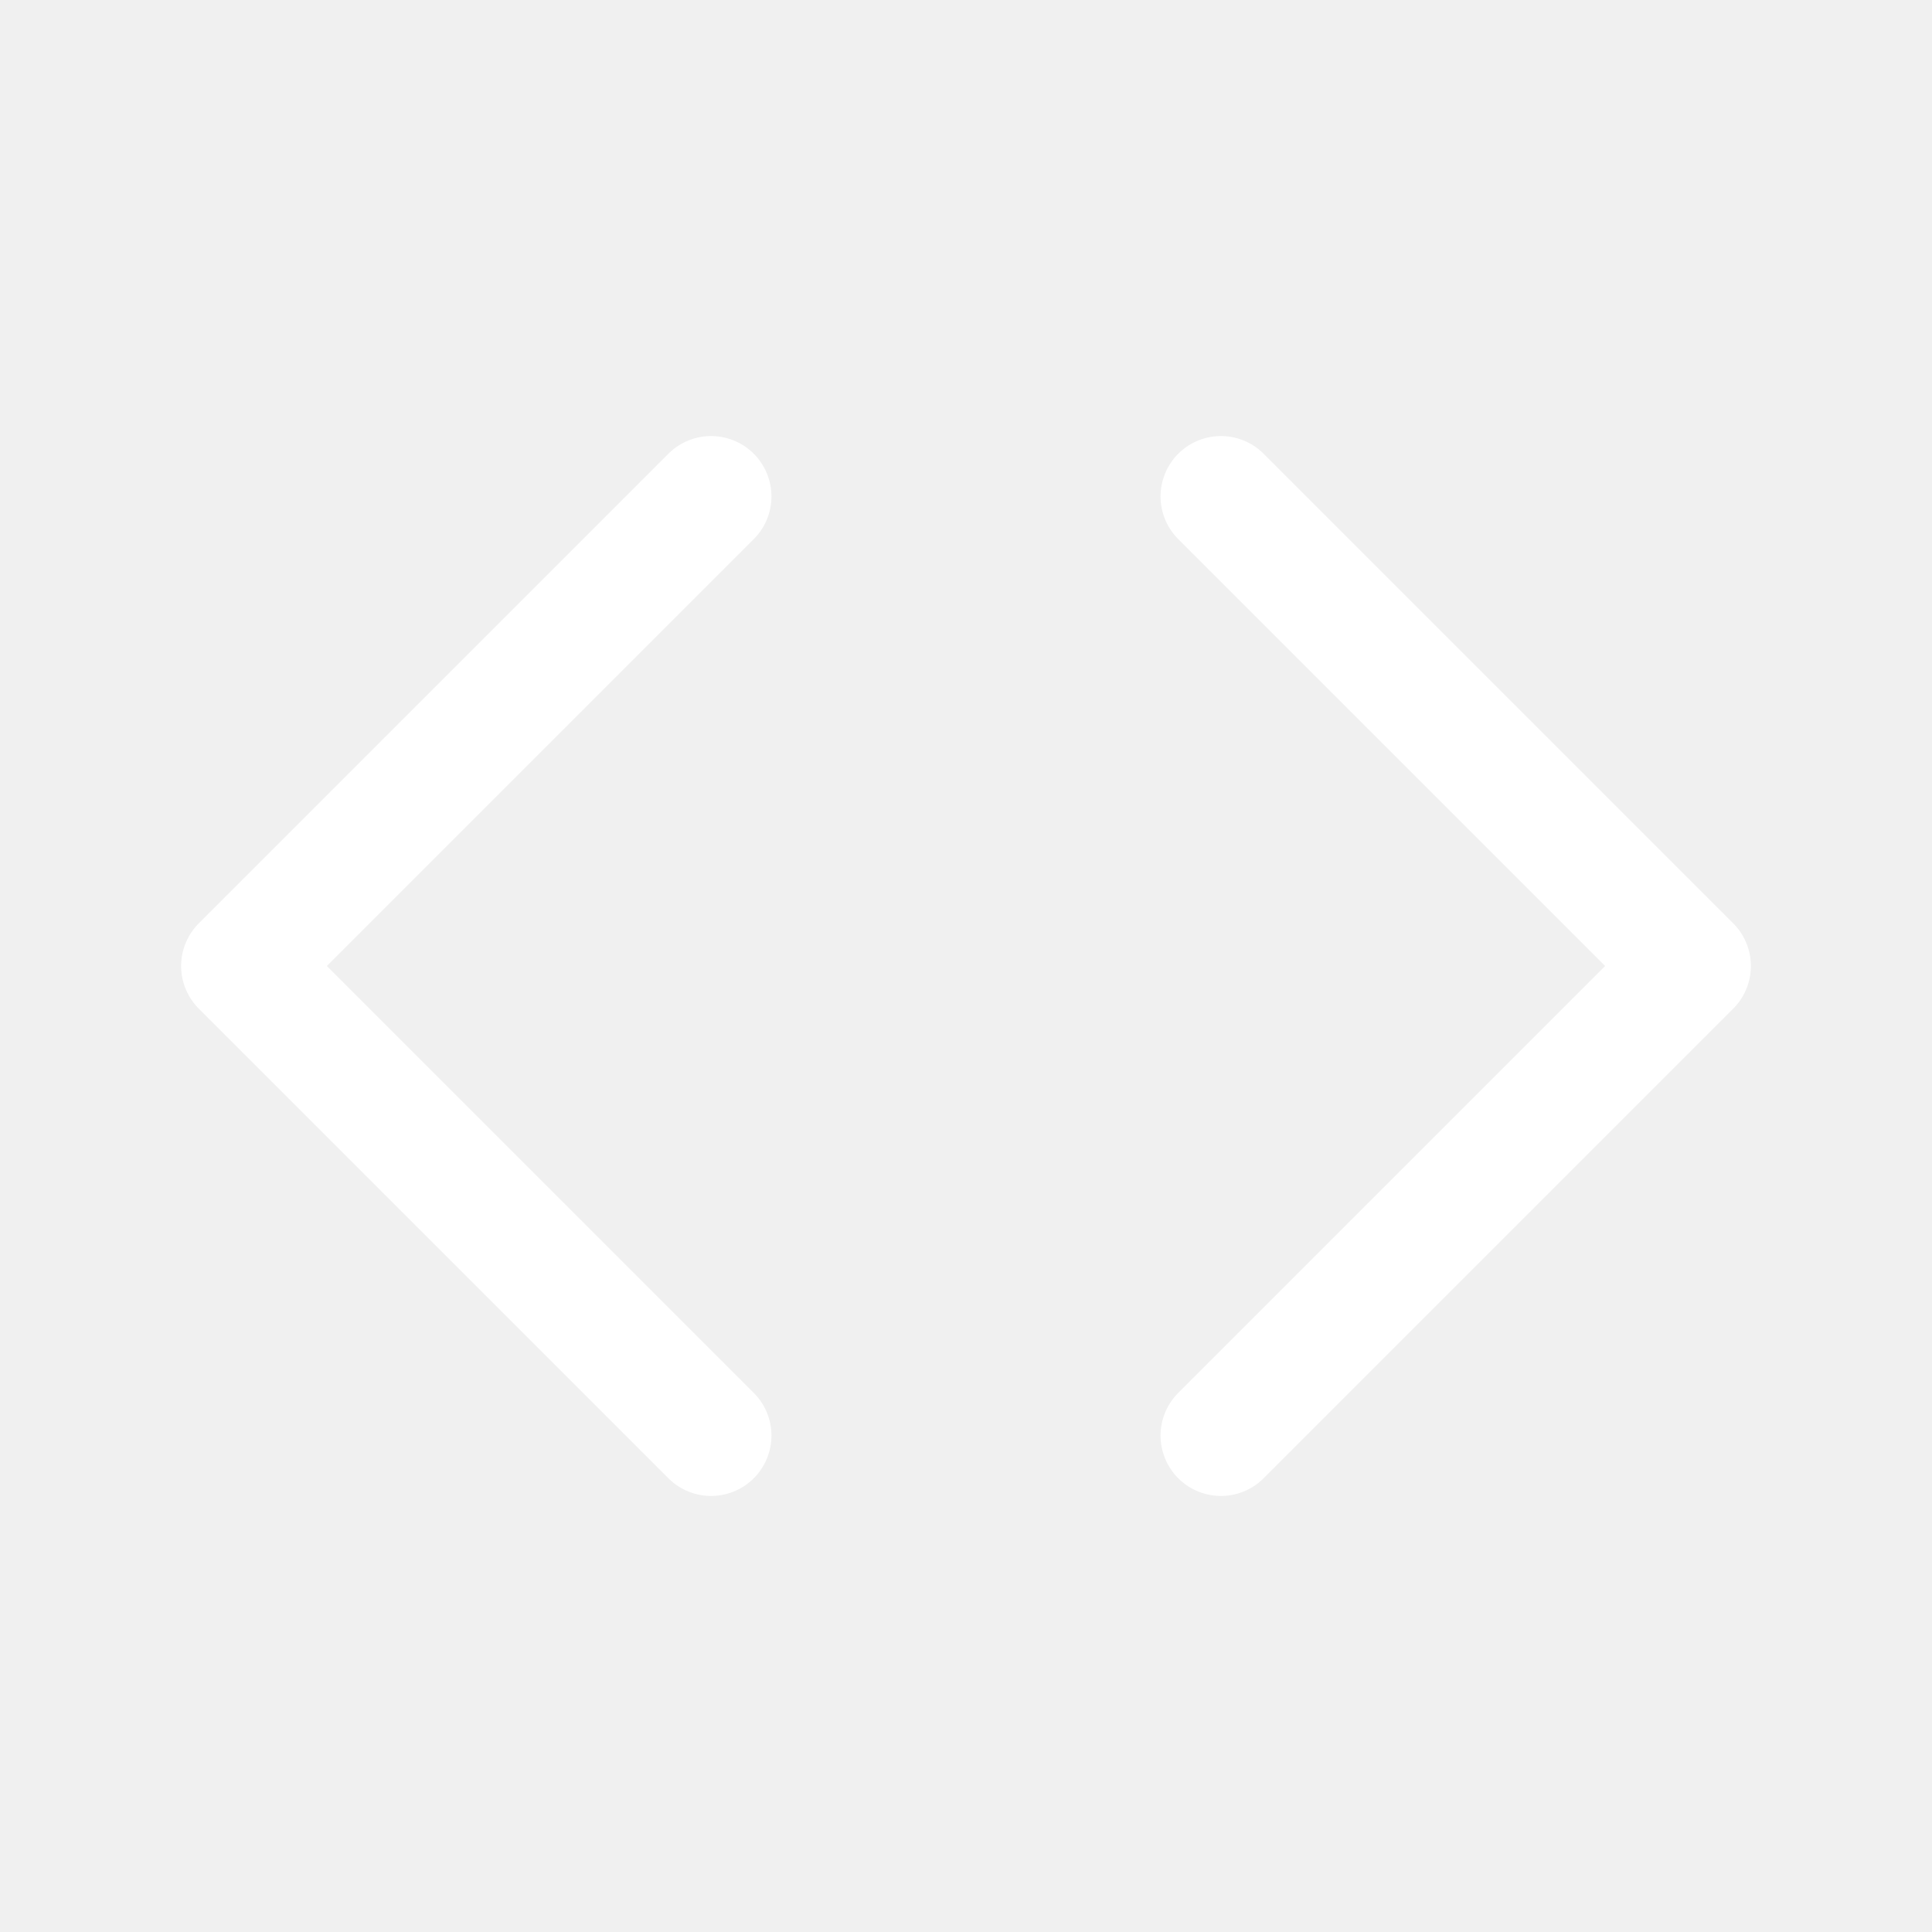
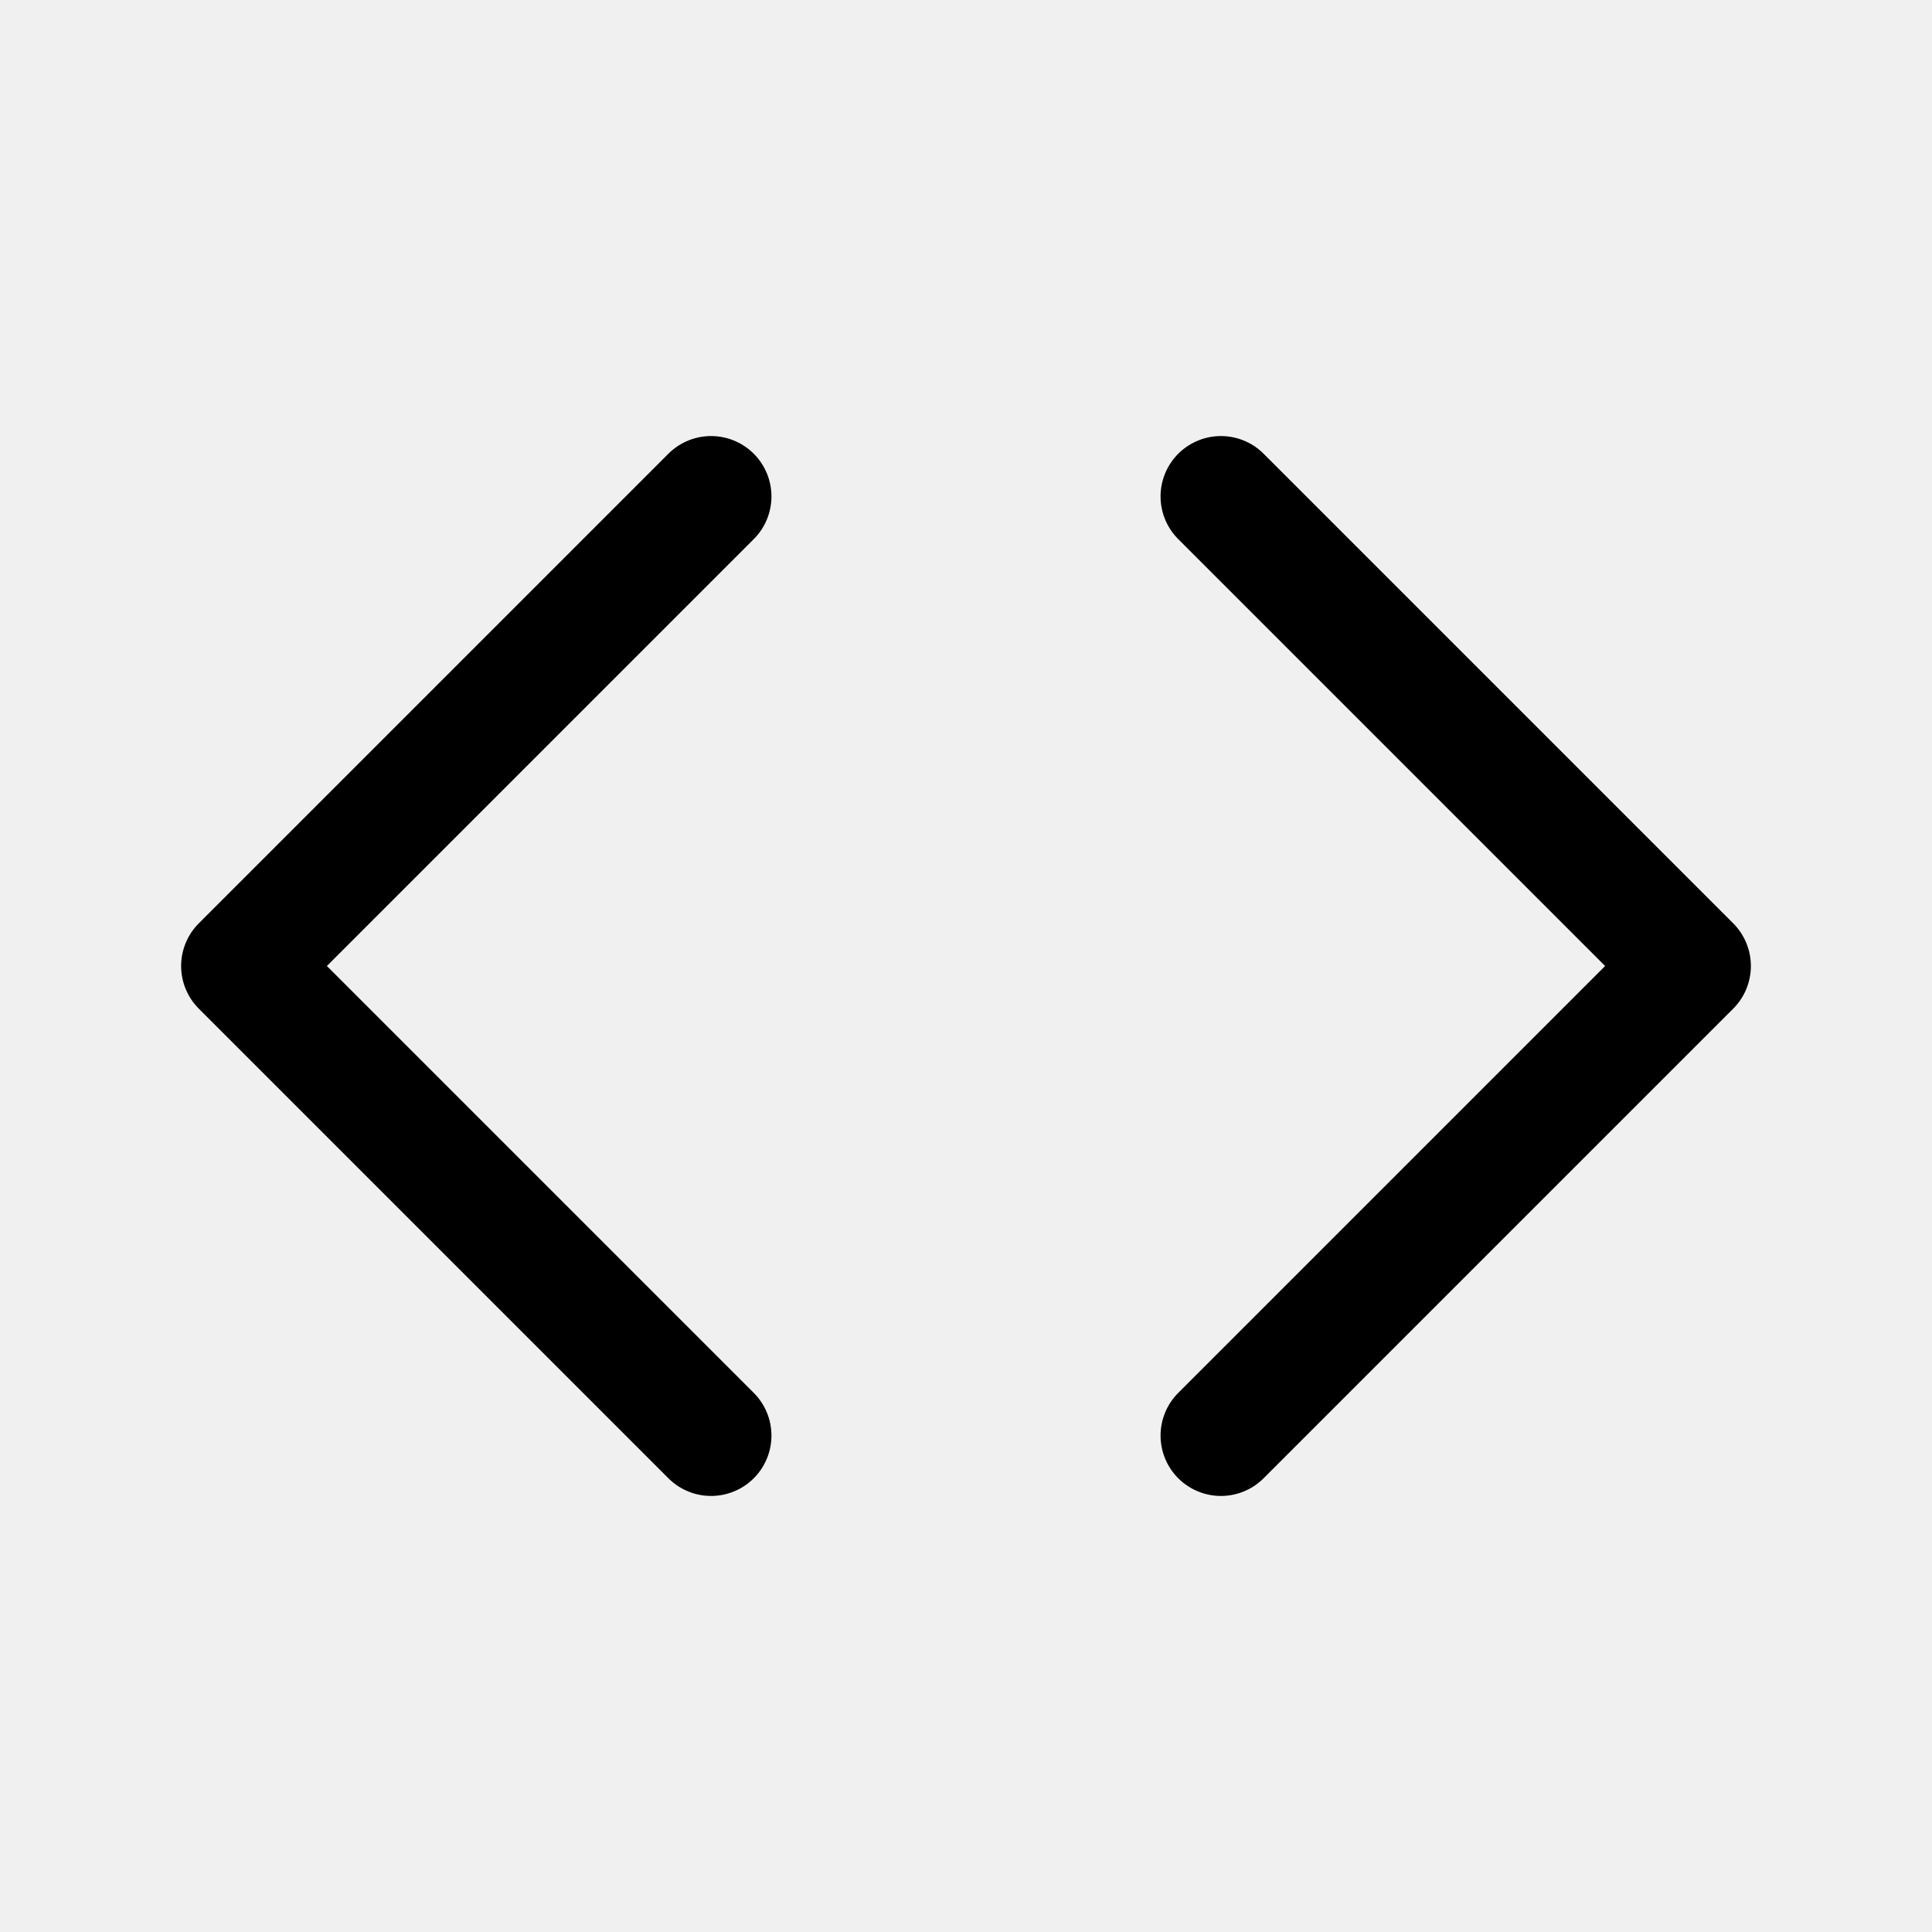
<svg xmlns="http://www.w3.org/2000/svg" width="20" height="20" viewBox="0 0 20 20" fill="none">
-   <path d="M7.361 5.139L2.5 10L7.361 14.861" stroke="white" stroke-width="1.25" stroke-linecap="round" stroke-linejoin="round" />
-   <path d="M12.639 5.139L17.5 10L12.639 14.861" stroke="white" stroke-width="1.25" stroke-linecap="round" stroke-linejoin="round" />
+   <path d="M7.361 5.139L2.5 10L7.361 14.861" stroke="currentColor" stroke-width="1.25" stroke-linecap="round" stroke-linejoin="round" />
+   <path d="M12.639 5.139L17.5 10L12.639 14.861" stroke="currentColor" stroke-width="1.25" stroke-linecap="round" stroke-linejoin="round" />
</svg>
